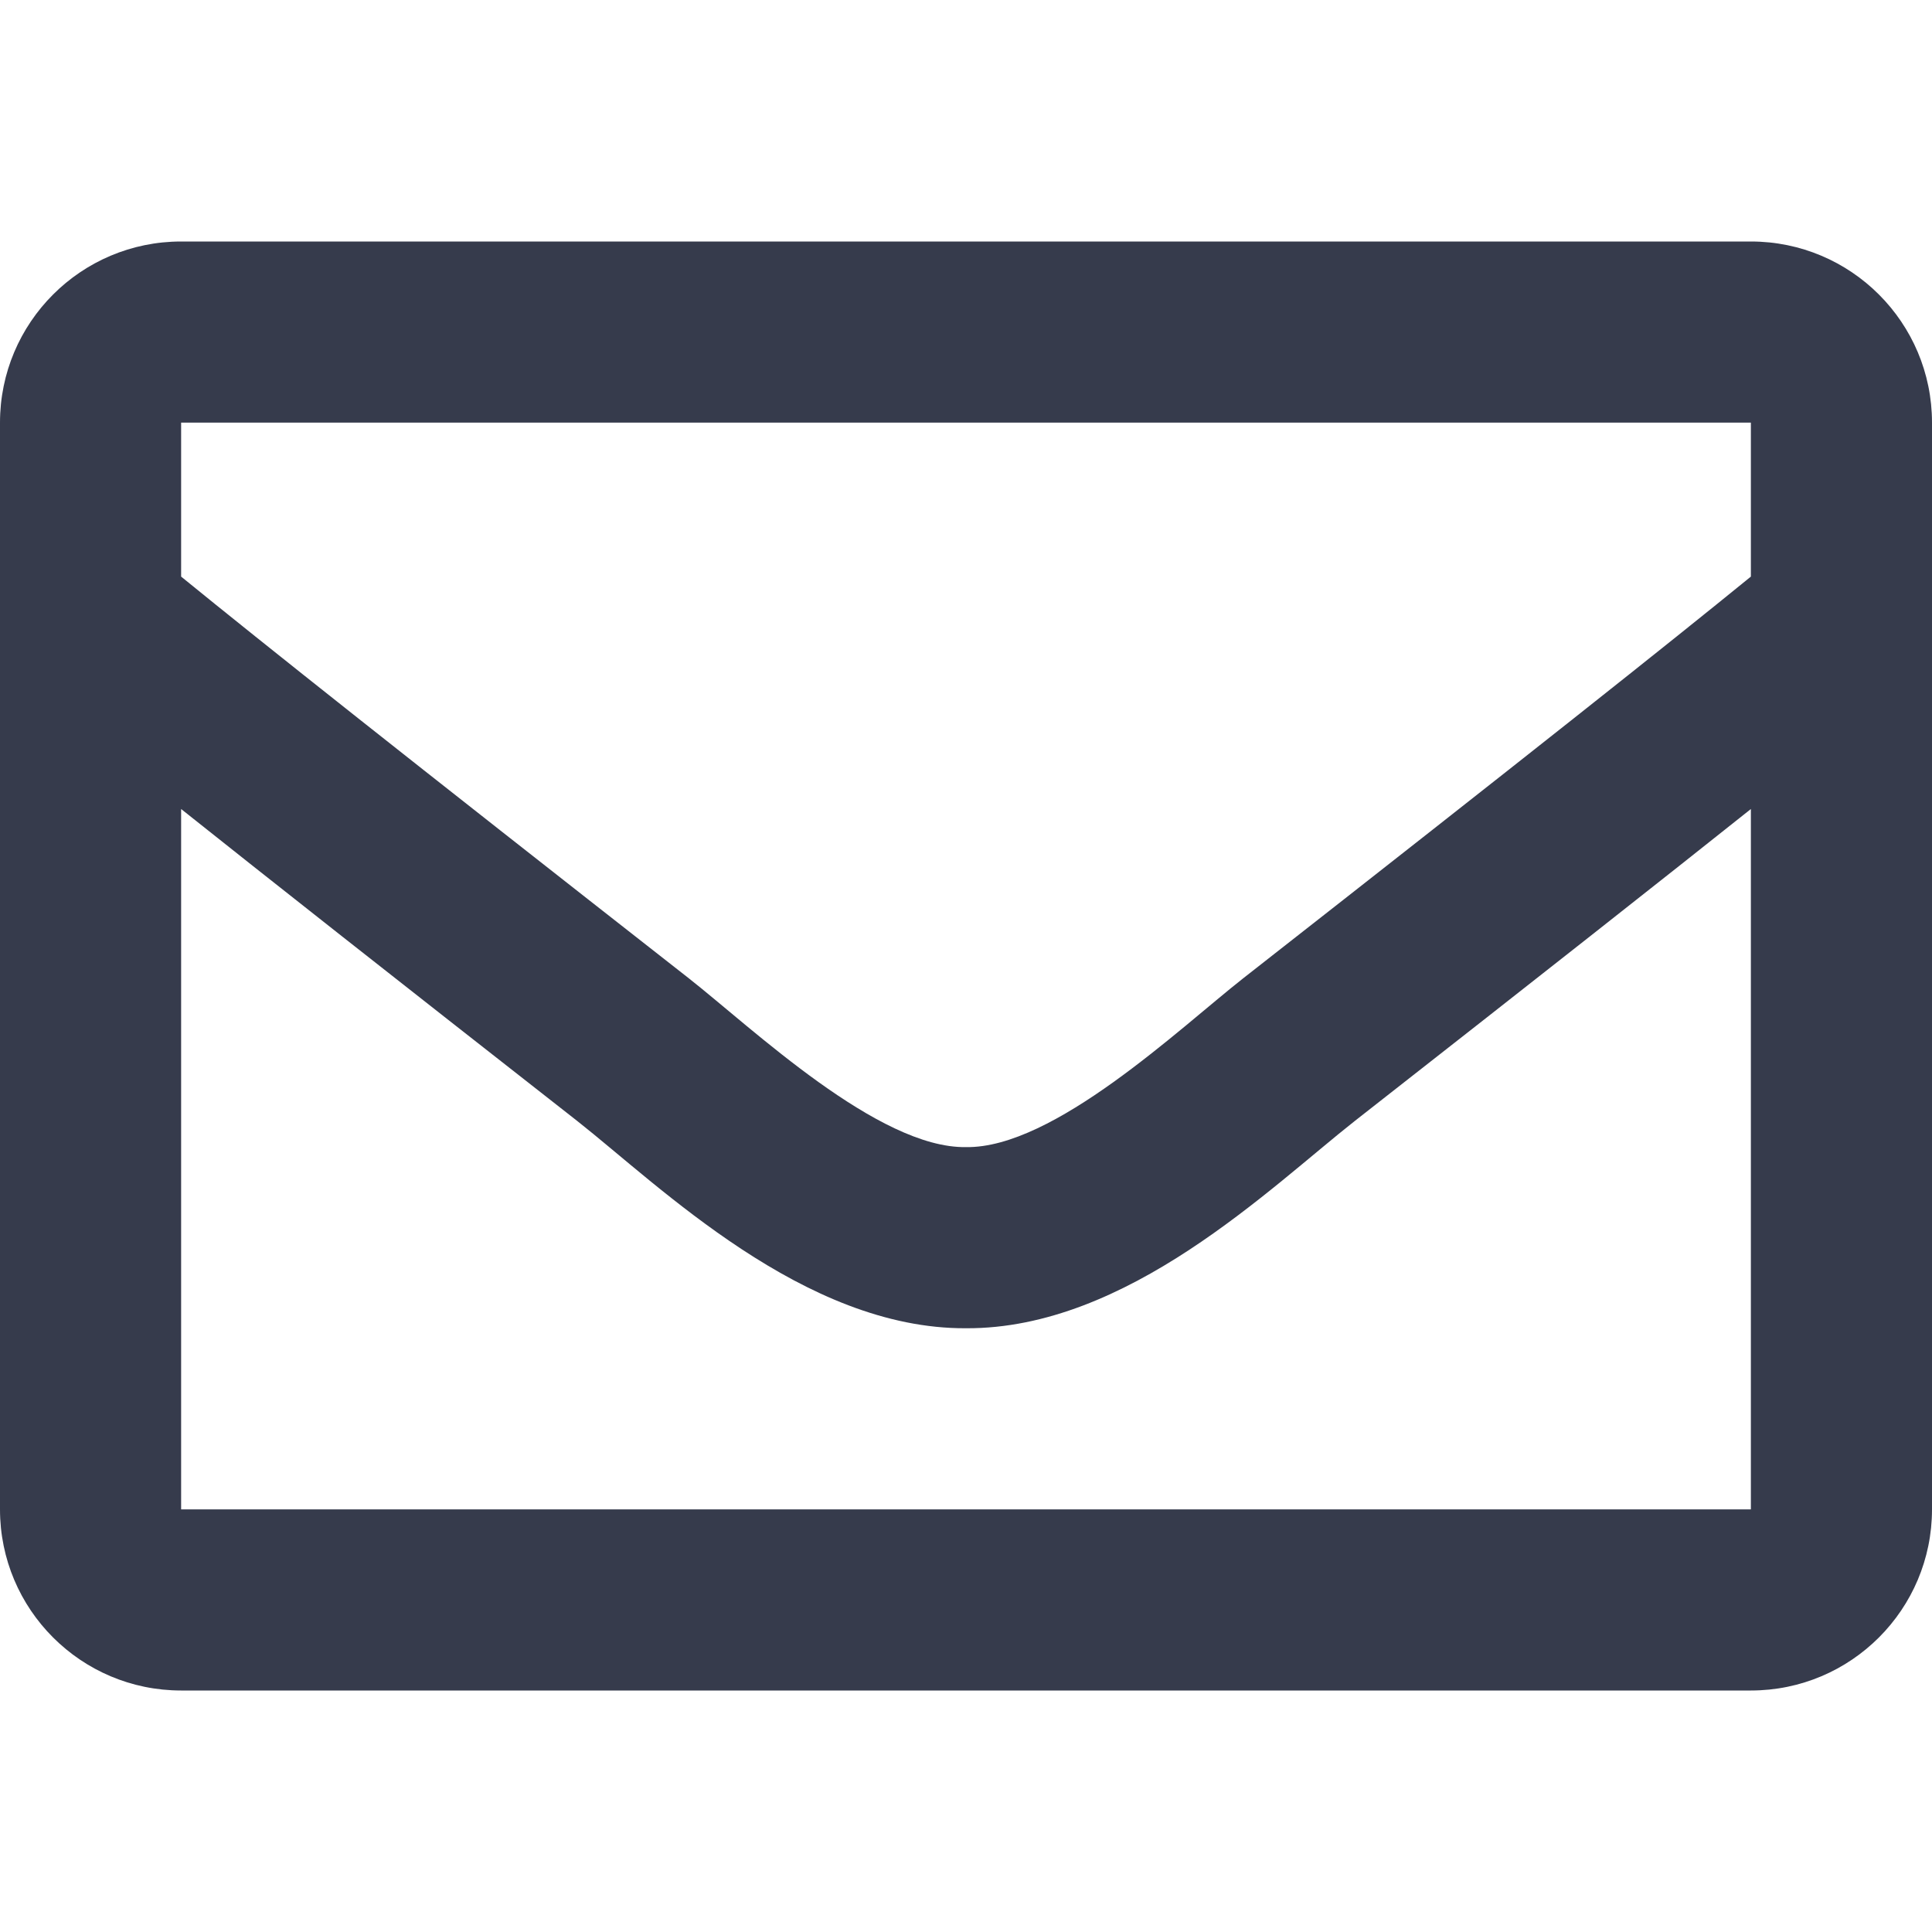
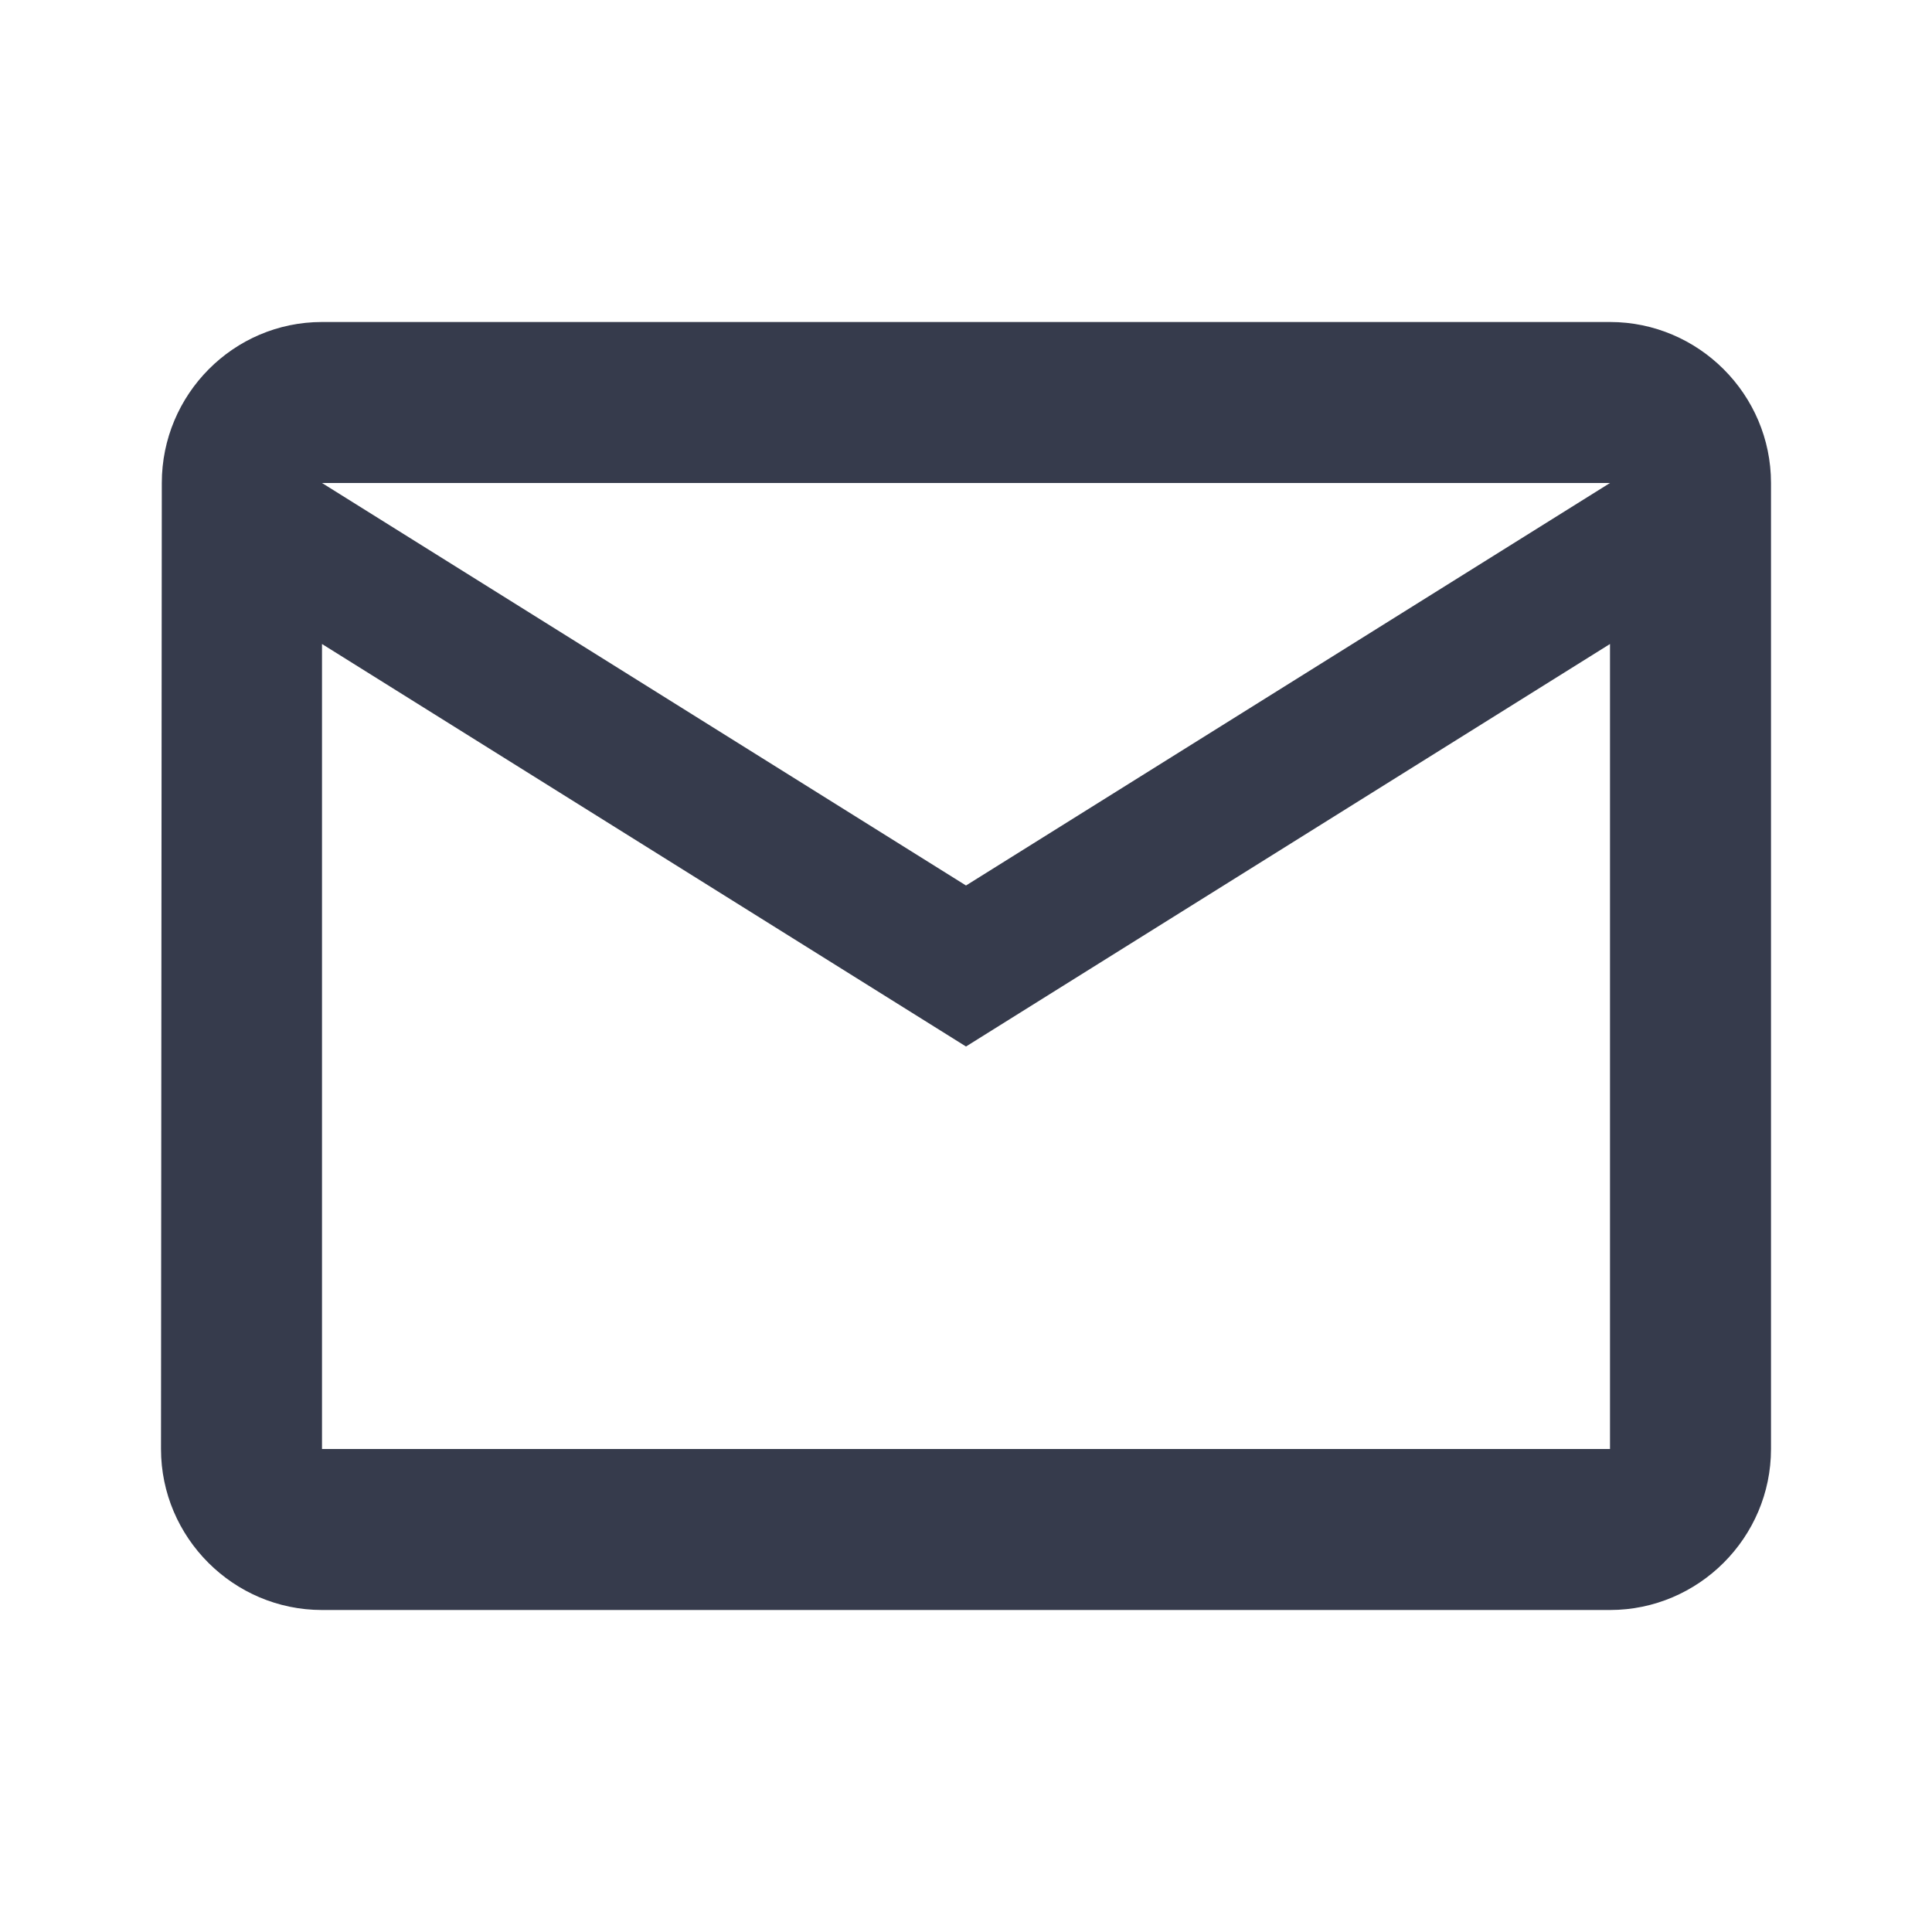
- <svg xmlns="http://www.w3.org/2000/svg" aria-hidden="true" focusable="false" data-prefix="far" data-icon="envelope" class="svg-inline--fa fa-envelope fa-w-16" role="img" viewBox="0 0 512 512" version="1.1" id="svg1524">
-   <defs id="defs1528" />
-   <path fill="currentColor" d="M464 64H48C21.49 64 0 85.49 0 112v288c0 26.51 21.49 48 48 48h416c26.51 0 48-21.49 48-48V112c0-26.51-21.49-48-48-48zm0 48v40.805c-22.422 18.259-58.168 46.651-134.587 106.49-16.841 13.247-50.201 45.072-73.413 44.701-23.208.375-56.579-31.459-73.413-44.701C106.18 199.465 70.425 171.067 48 152.805V112h416zM48 400V214.398c22.914 18.251 55.409 43.862 104.938 82.646 21.857 17.205 60.134 55.186 103.062 54.955 42.717.231 80.509-37.199 103.053-54.947 49.528-38.783 82.032-64.401 104.947-82.653V400H48z" id="path1522" style="fill:#363b4c;fill-opacity:1" />
+ <svg xmlns="http://www.w3.org/2000/svg" height="24px" viewBox="0 0 24 24" width="24px" fill="#000000" version="1.1" id="svg6">
+   <defs id="defs10" />
+   <path d="M0 0h24v24H0z" fill="none" id="path2" />
+   <path d="M20 4H4c-1.1 0-1.99.9-1.99 2L2 18c0 1.1.9 2 2 2h16c1.1 0 2-.9 2-2V6c0-1.1-.9-2-2-2zm0 14H4V8l8 5 8-5v10zm-8-7L4 6h16l-8 5z" id="path4" style="fill:#363b4c;fill-opacity:1" />
</svg>
